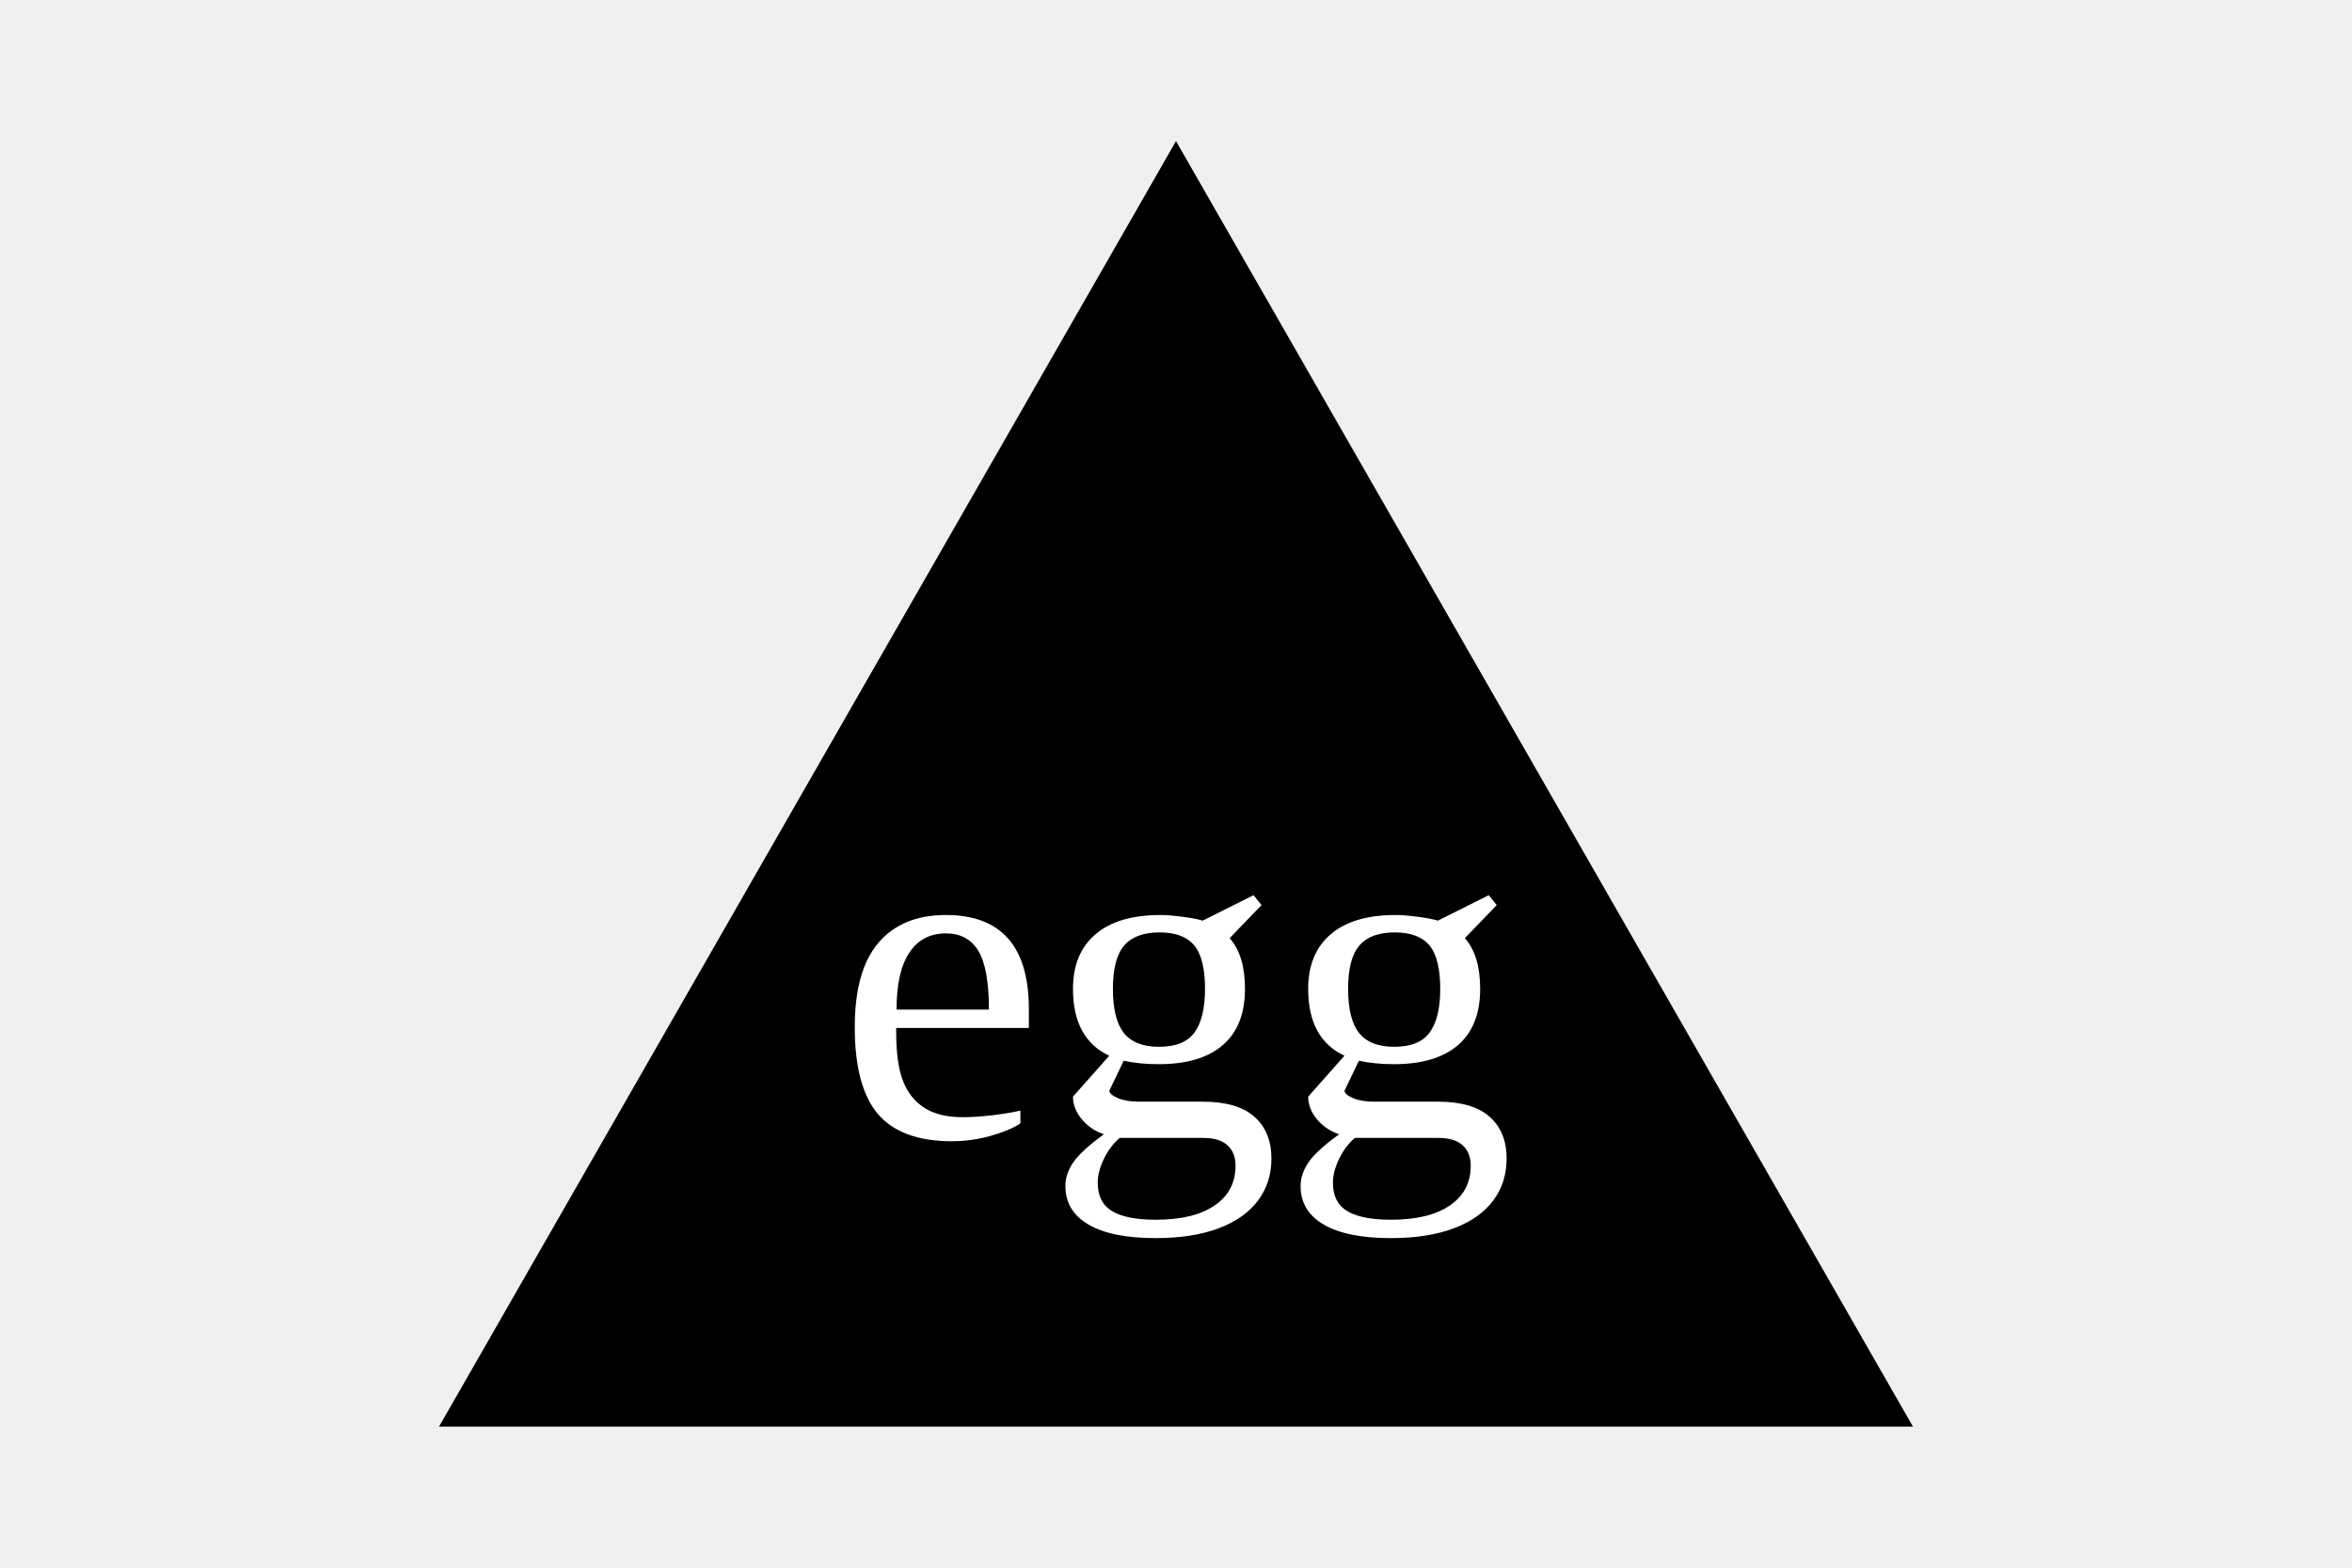
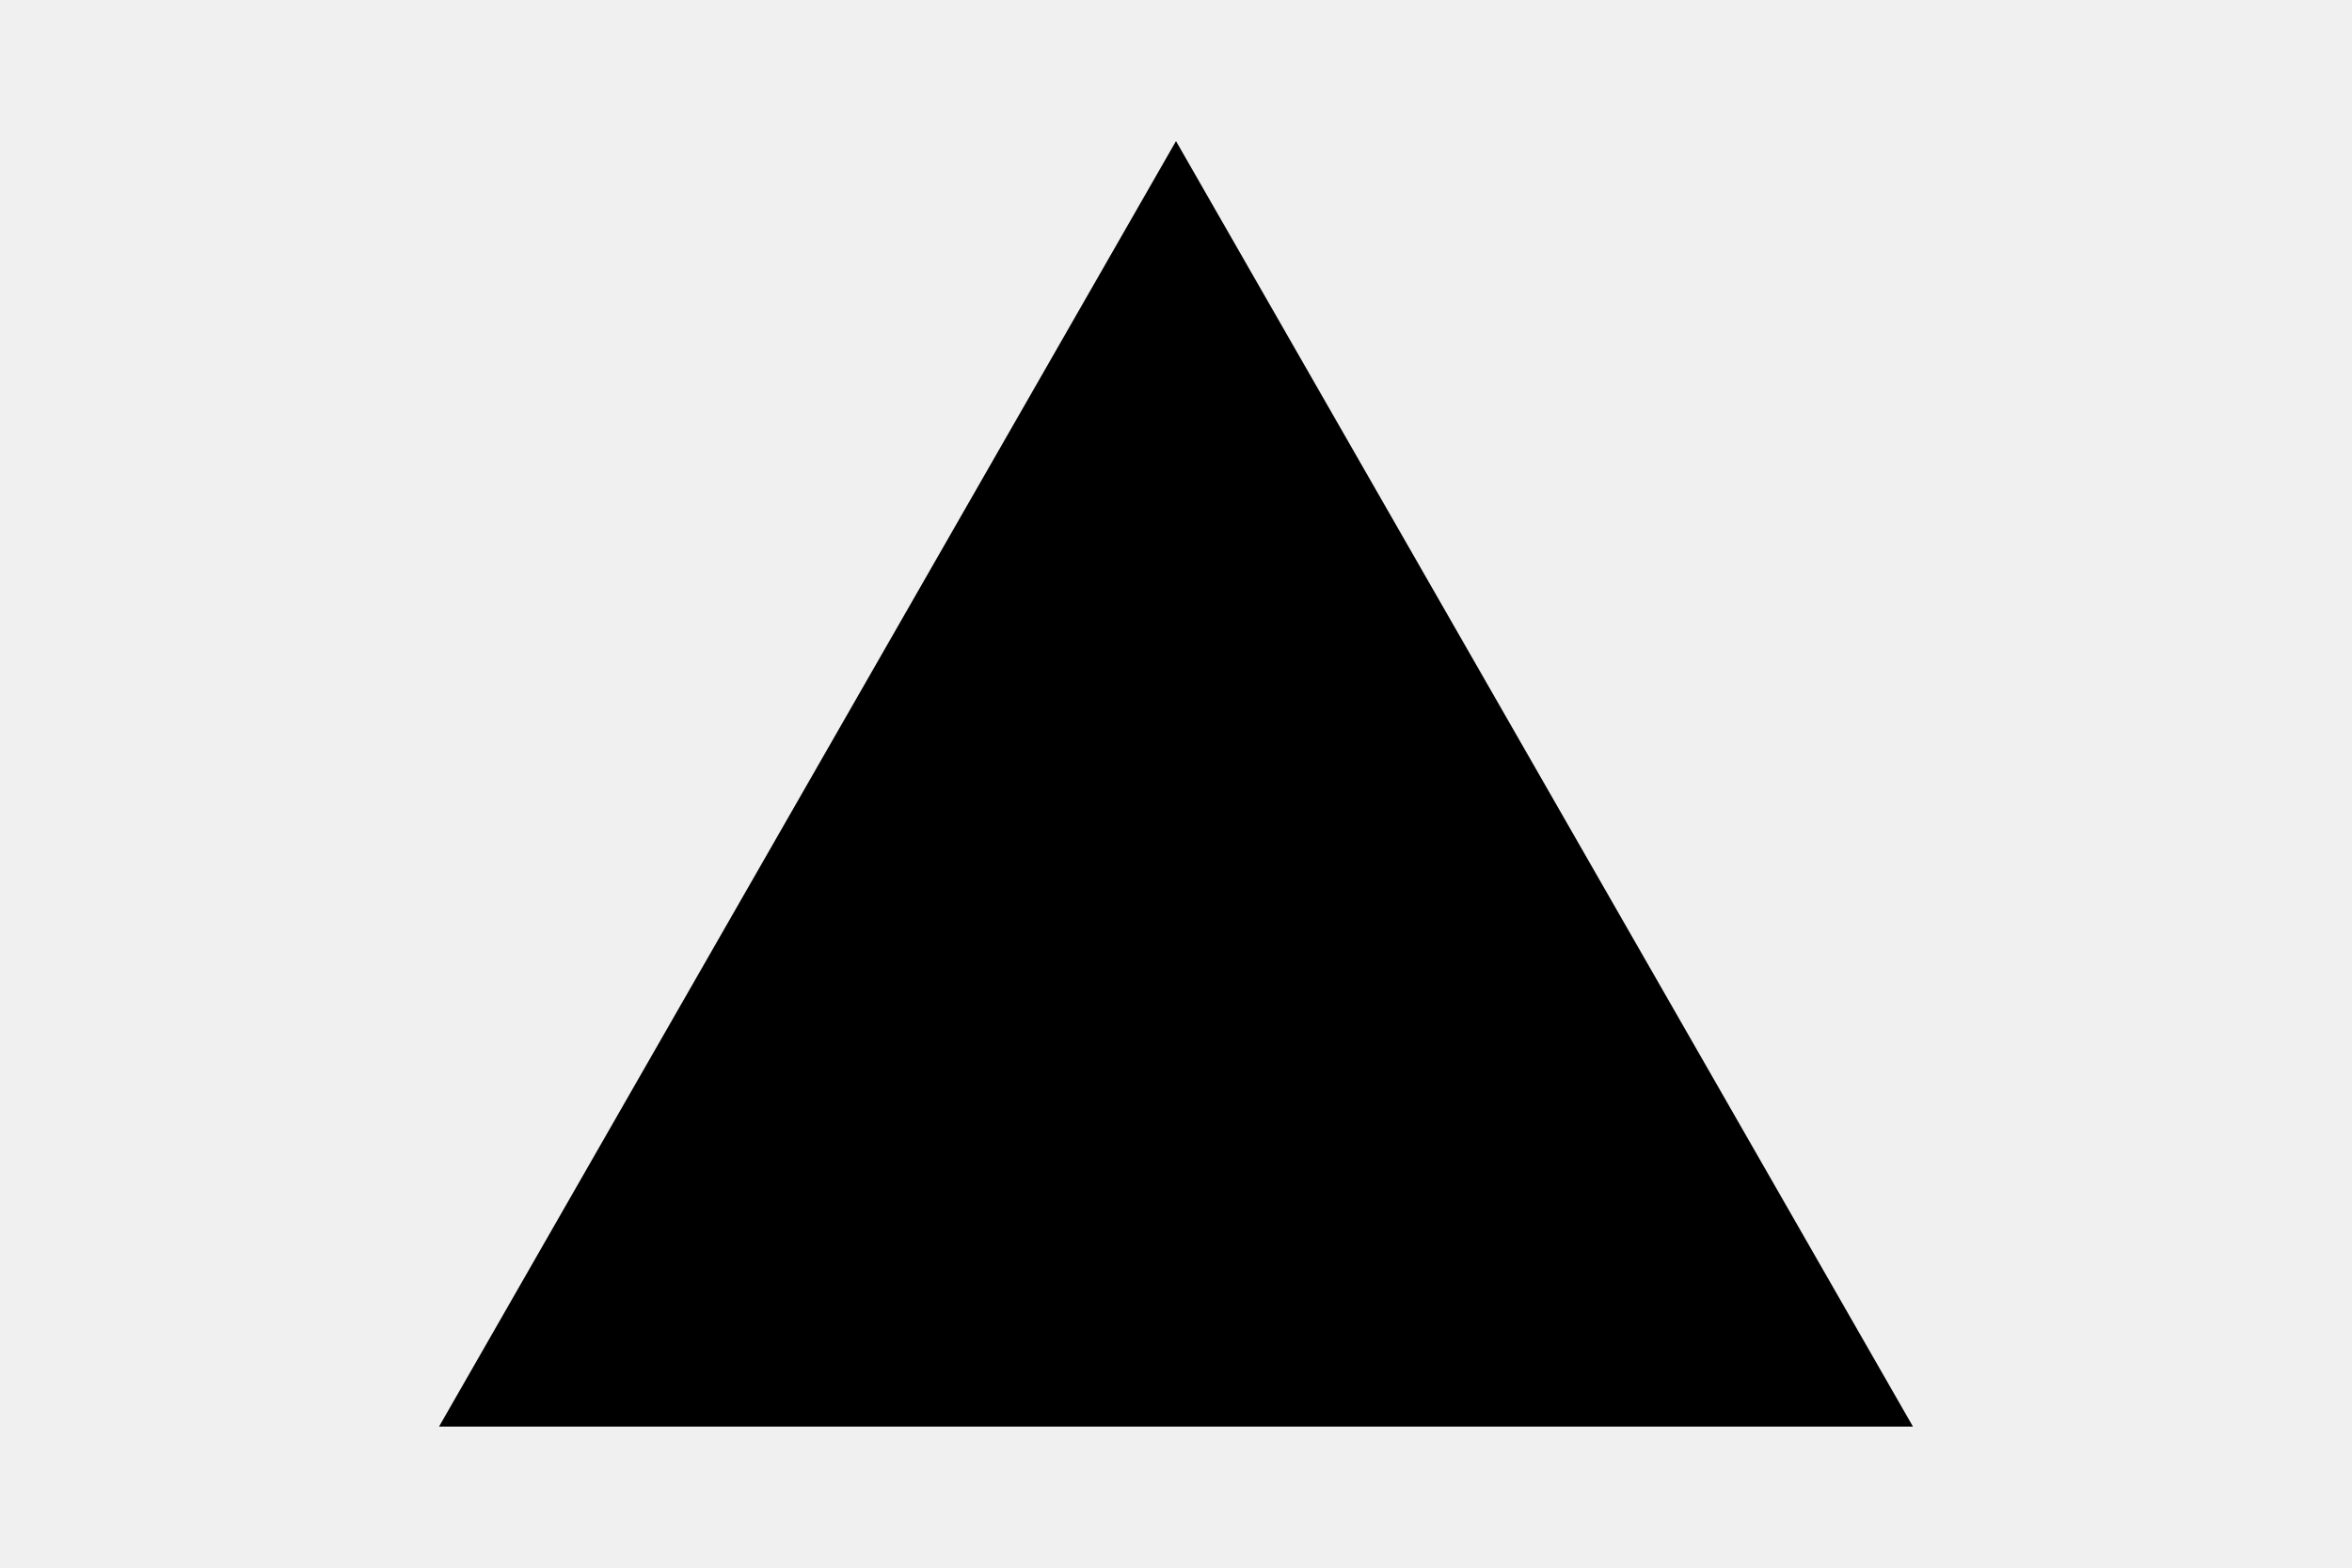
<svg xmlns="http://www.w3.org/2000/svg" version="1.1" width="300" height="200">
  <polygon points="150, 18 244, 182 56, 182" fill="black" />
-   <text x="150" y="145" font-size="60" text-anchor="middle" fill="white">egg</text>
+   <text x="150" y="145" font-size="60" text-anchor="middle" fill="node index.js">egg</text>
</svg>
